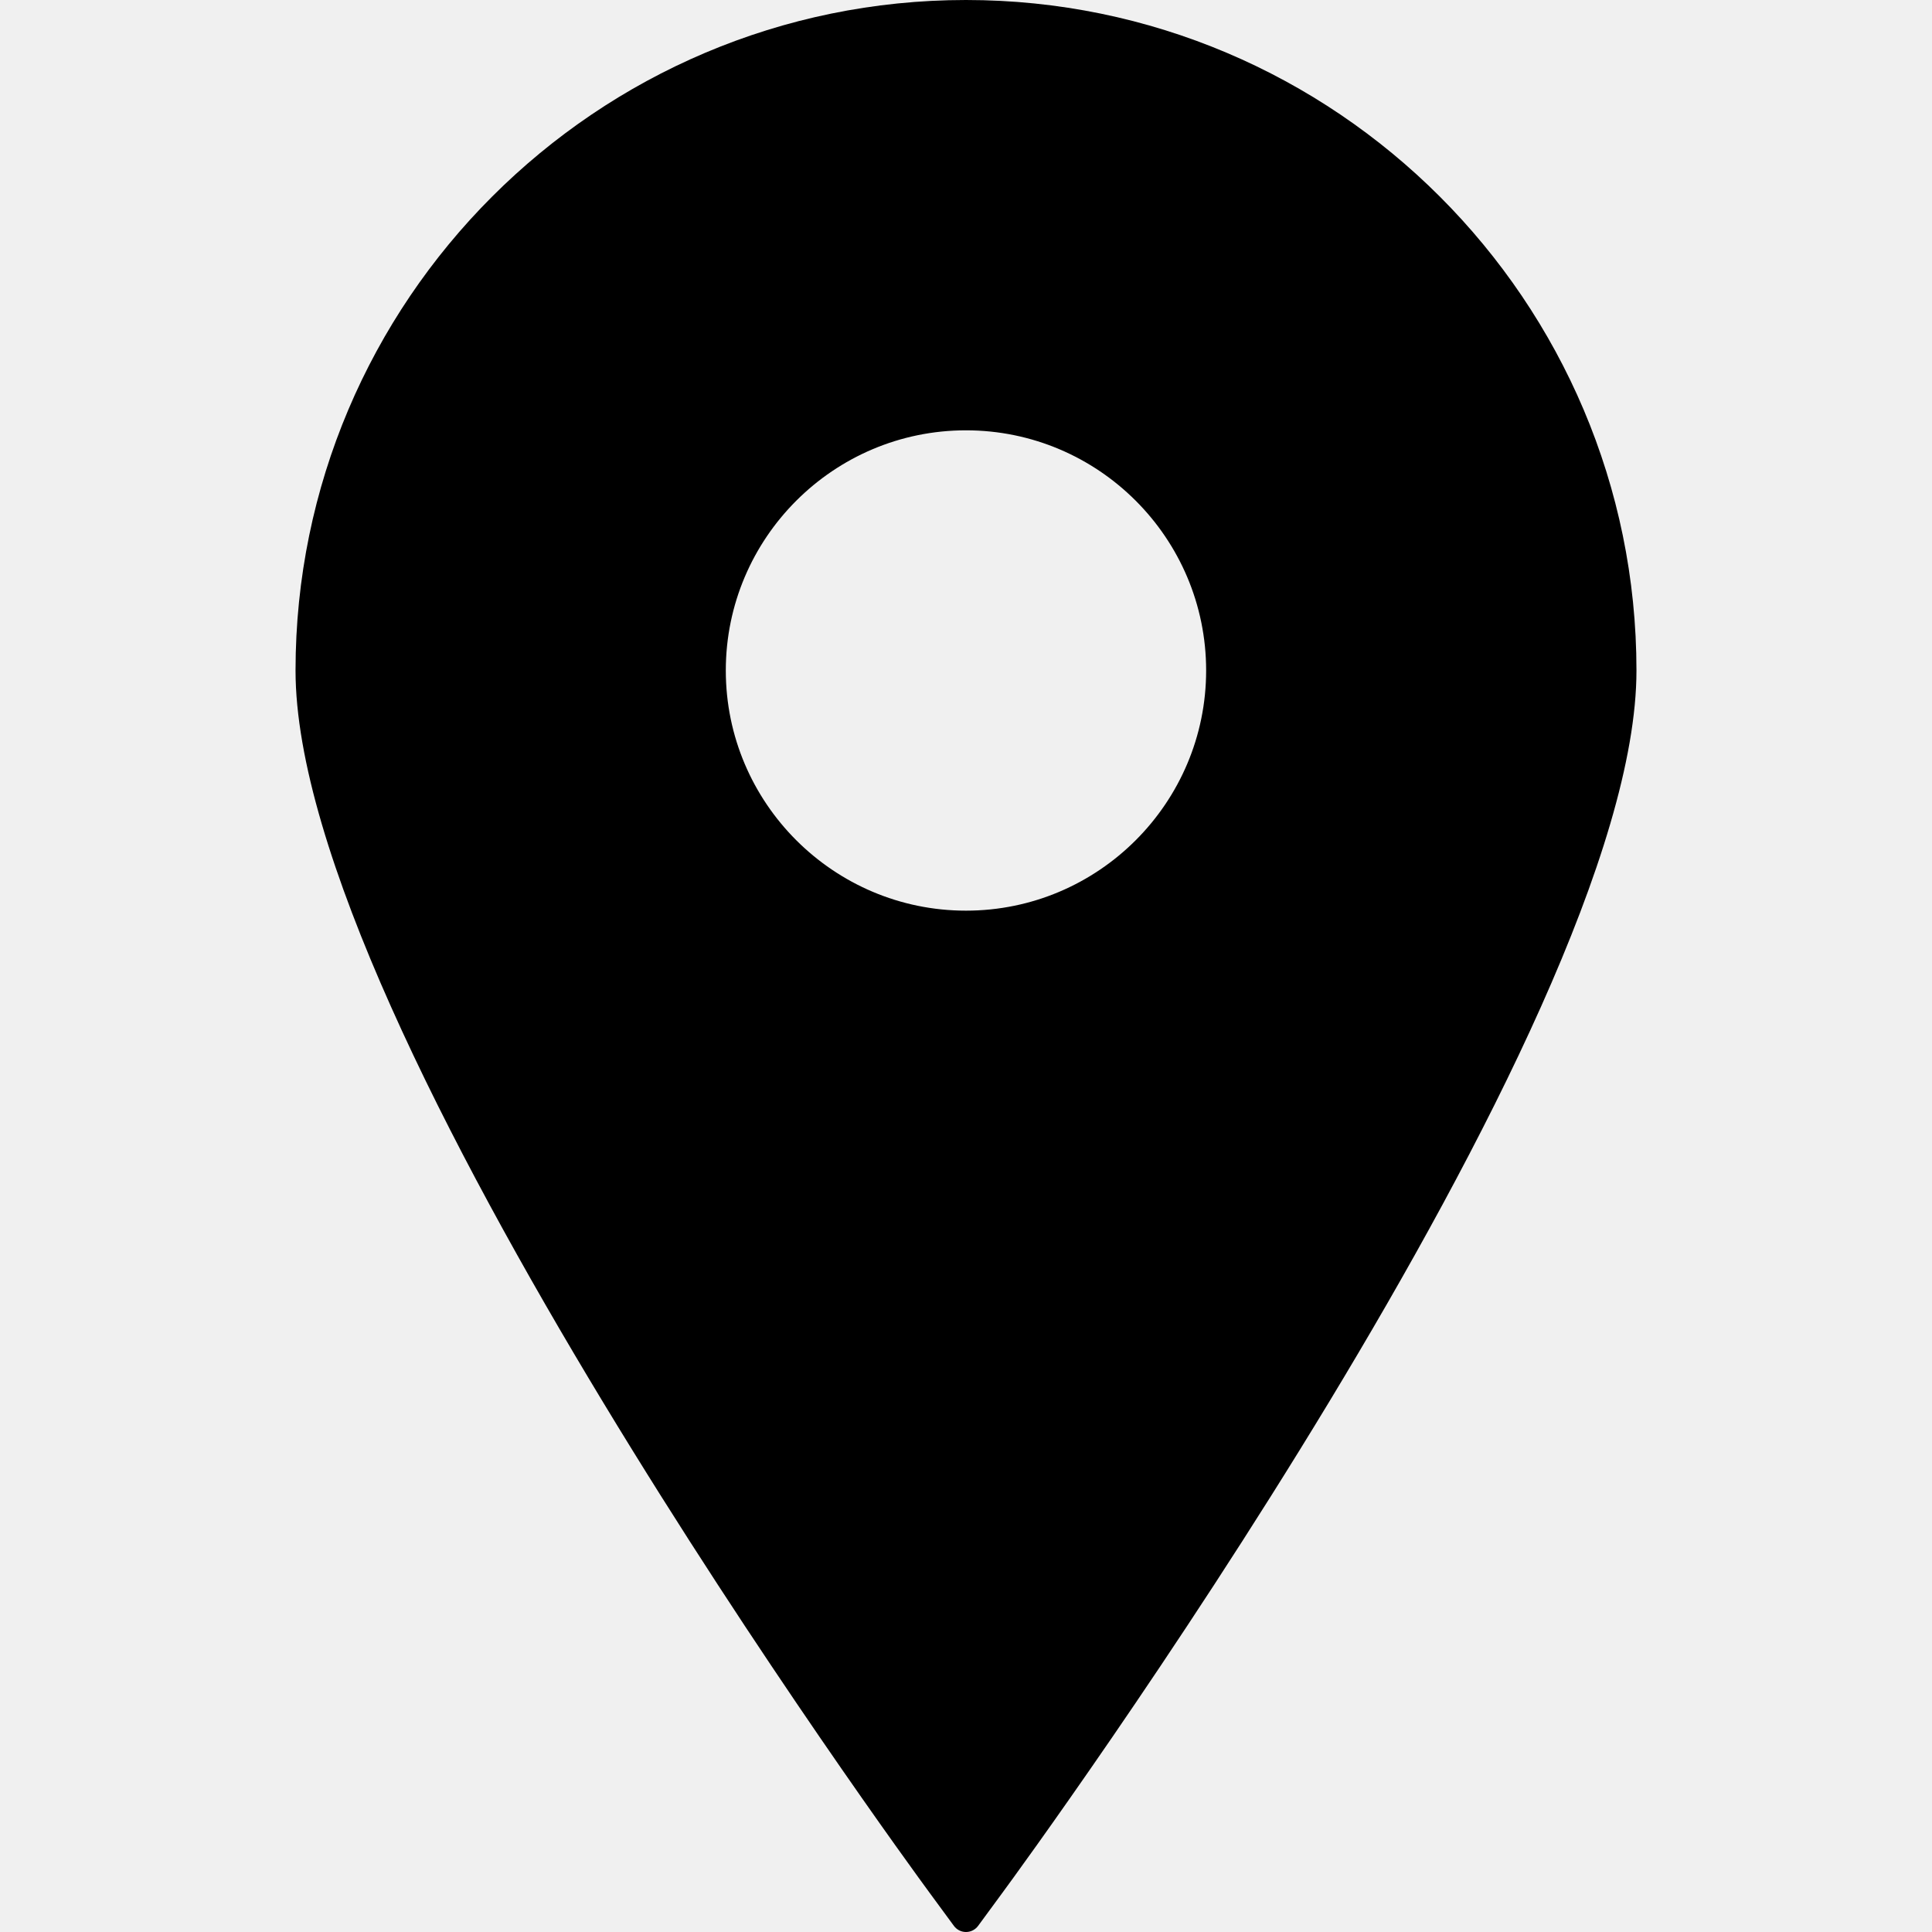
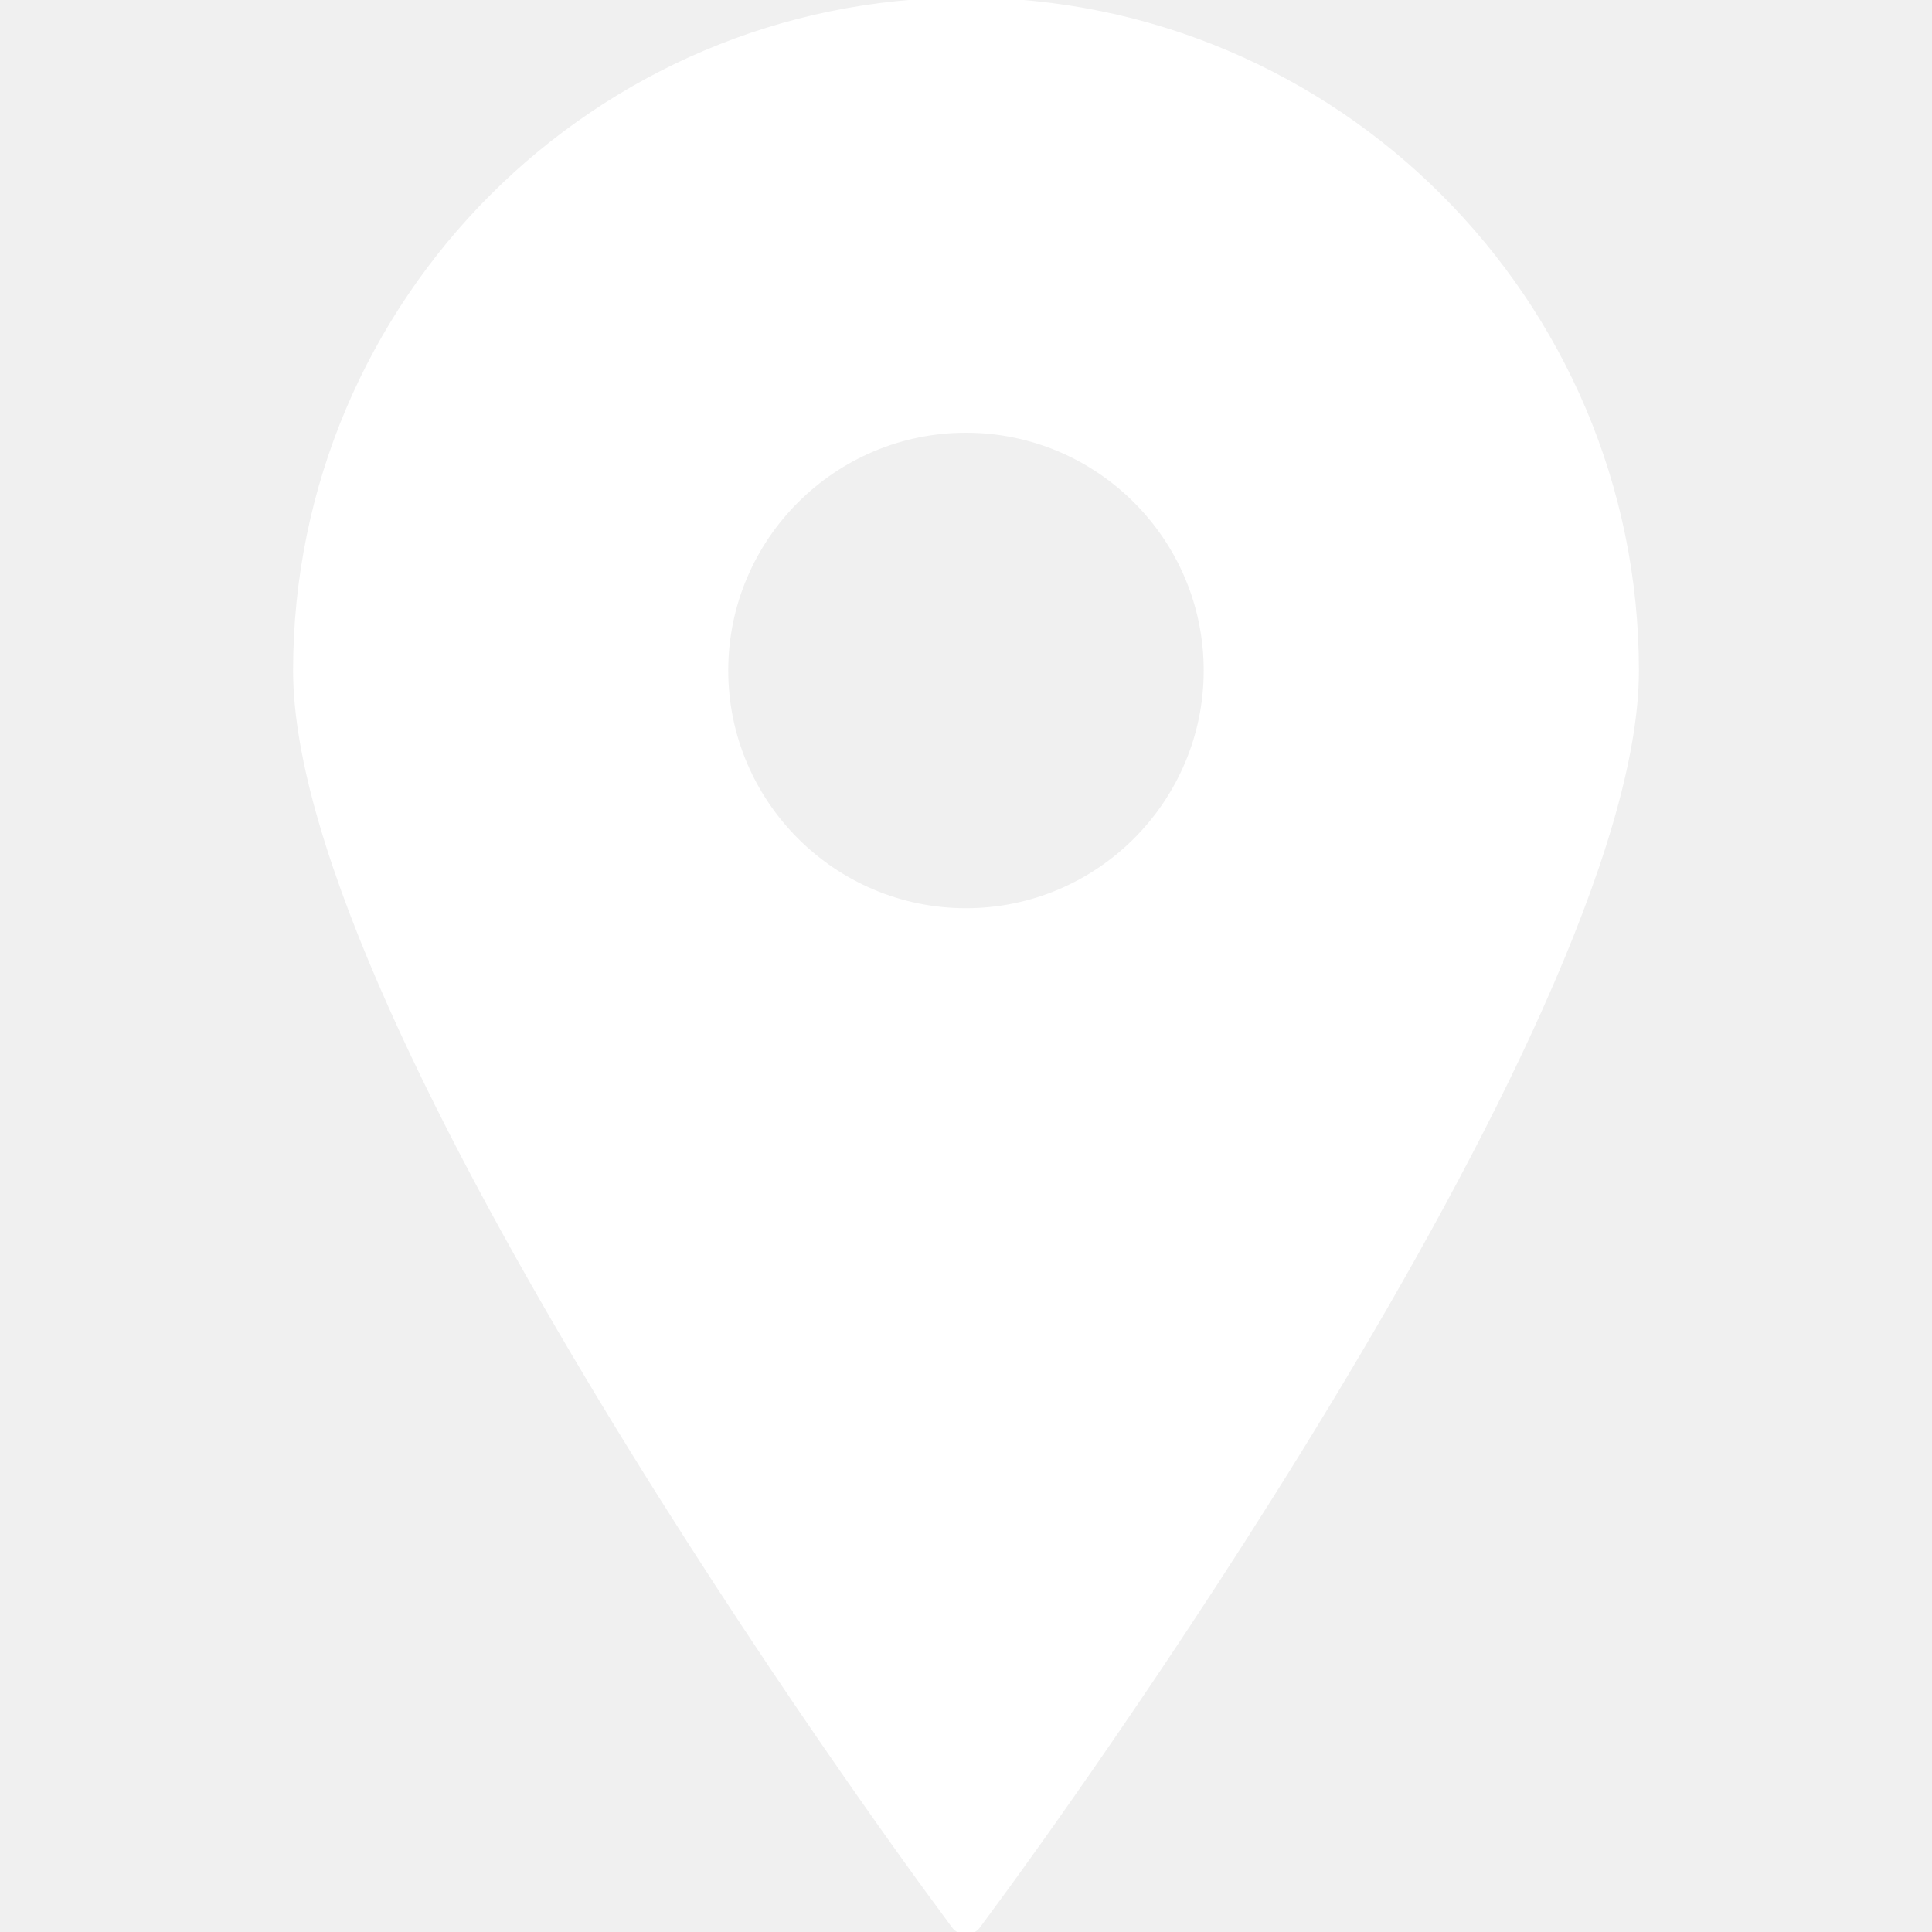
- <svg xmlns="http://www.w3.org/2000/svg" fill="#000000" version="1.1" id="Capa_1" width="800px" height="800px" viewBox="0 0 395.71 395.71" xml:space="preserve">
-   <g>
-     <path d="M197.849,0C122.131,0,60.531,61.609,60.531,137.329c0,72.887,124.591,243.177,129.896,250.388l4.951,6.738   c0.579,0.792,1.501,1.255,2.471,1.255c0.985,0,1.901-0.463,2.486-1.255l4.948-6.738c5.308-7.211,129.896-177.501,129.896-250.388   C335.179,61.609,273.569,0,197.849,0z M197.849,88.138c27.13,0,49.191,22.062,49.191,49.191c0,27.115-22.062,49.191-49.191,49.191   c-27.114,0-49.191-22.076-49.191-49.191C148.658,110.2,170.734,88.138,197.849,88.138z" />
+ <svg xmlns="http://www.w3.org/2000/svg" fill="#ffffff" version="1.1" id="Capa_1" width="800px" height="800px" viewBox="0 0 395.71 395.71" xml:space="preserve" stroke="#ffffff">
+   <g id="SVGRepo_bgCarrier" stroke-width="0" />
+   <g id="SVGRepo_tracerCarrier" stroke-linecap="round" stroke-linejoin="round" />
+   <g id="SVGRepo_iconCarrier">
+     <g>
+       <path d="M197.849,0C122.131,0,60.531,61.609,60.531,137.329c0,72.887,124.591,243.177,129.896,250.388l4.951,6.738 c0.579,0.792,1.501,1.255,2.471,1.255c0.985,0,1.901-0.463,2.486-1.255l4.948-6.738c5.308-7.211,129.896-177.501,129.896-250.388 C335.179,61.609,273.569,0,197.849,0z M197.849,88.138c27.13,0,49.191,22.062,49.191,49.191c0,27.115-22.062,49.191-49.191,49.191 c-27.114,0-49.191-22.076-49.191-49.191C148.658,110.2,170.734,88.138,197.849,88.138z" />
+     </g>
  </g>
</svg>
